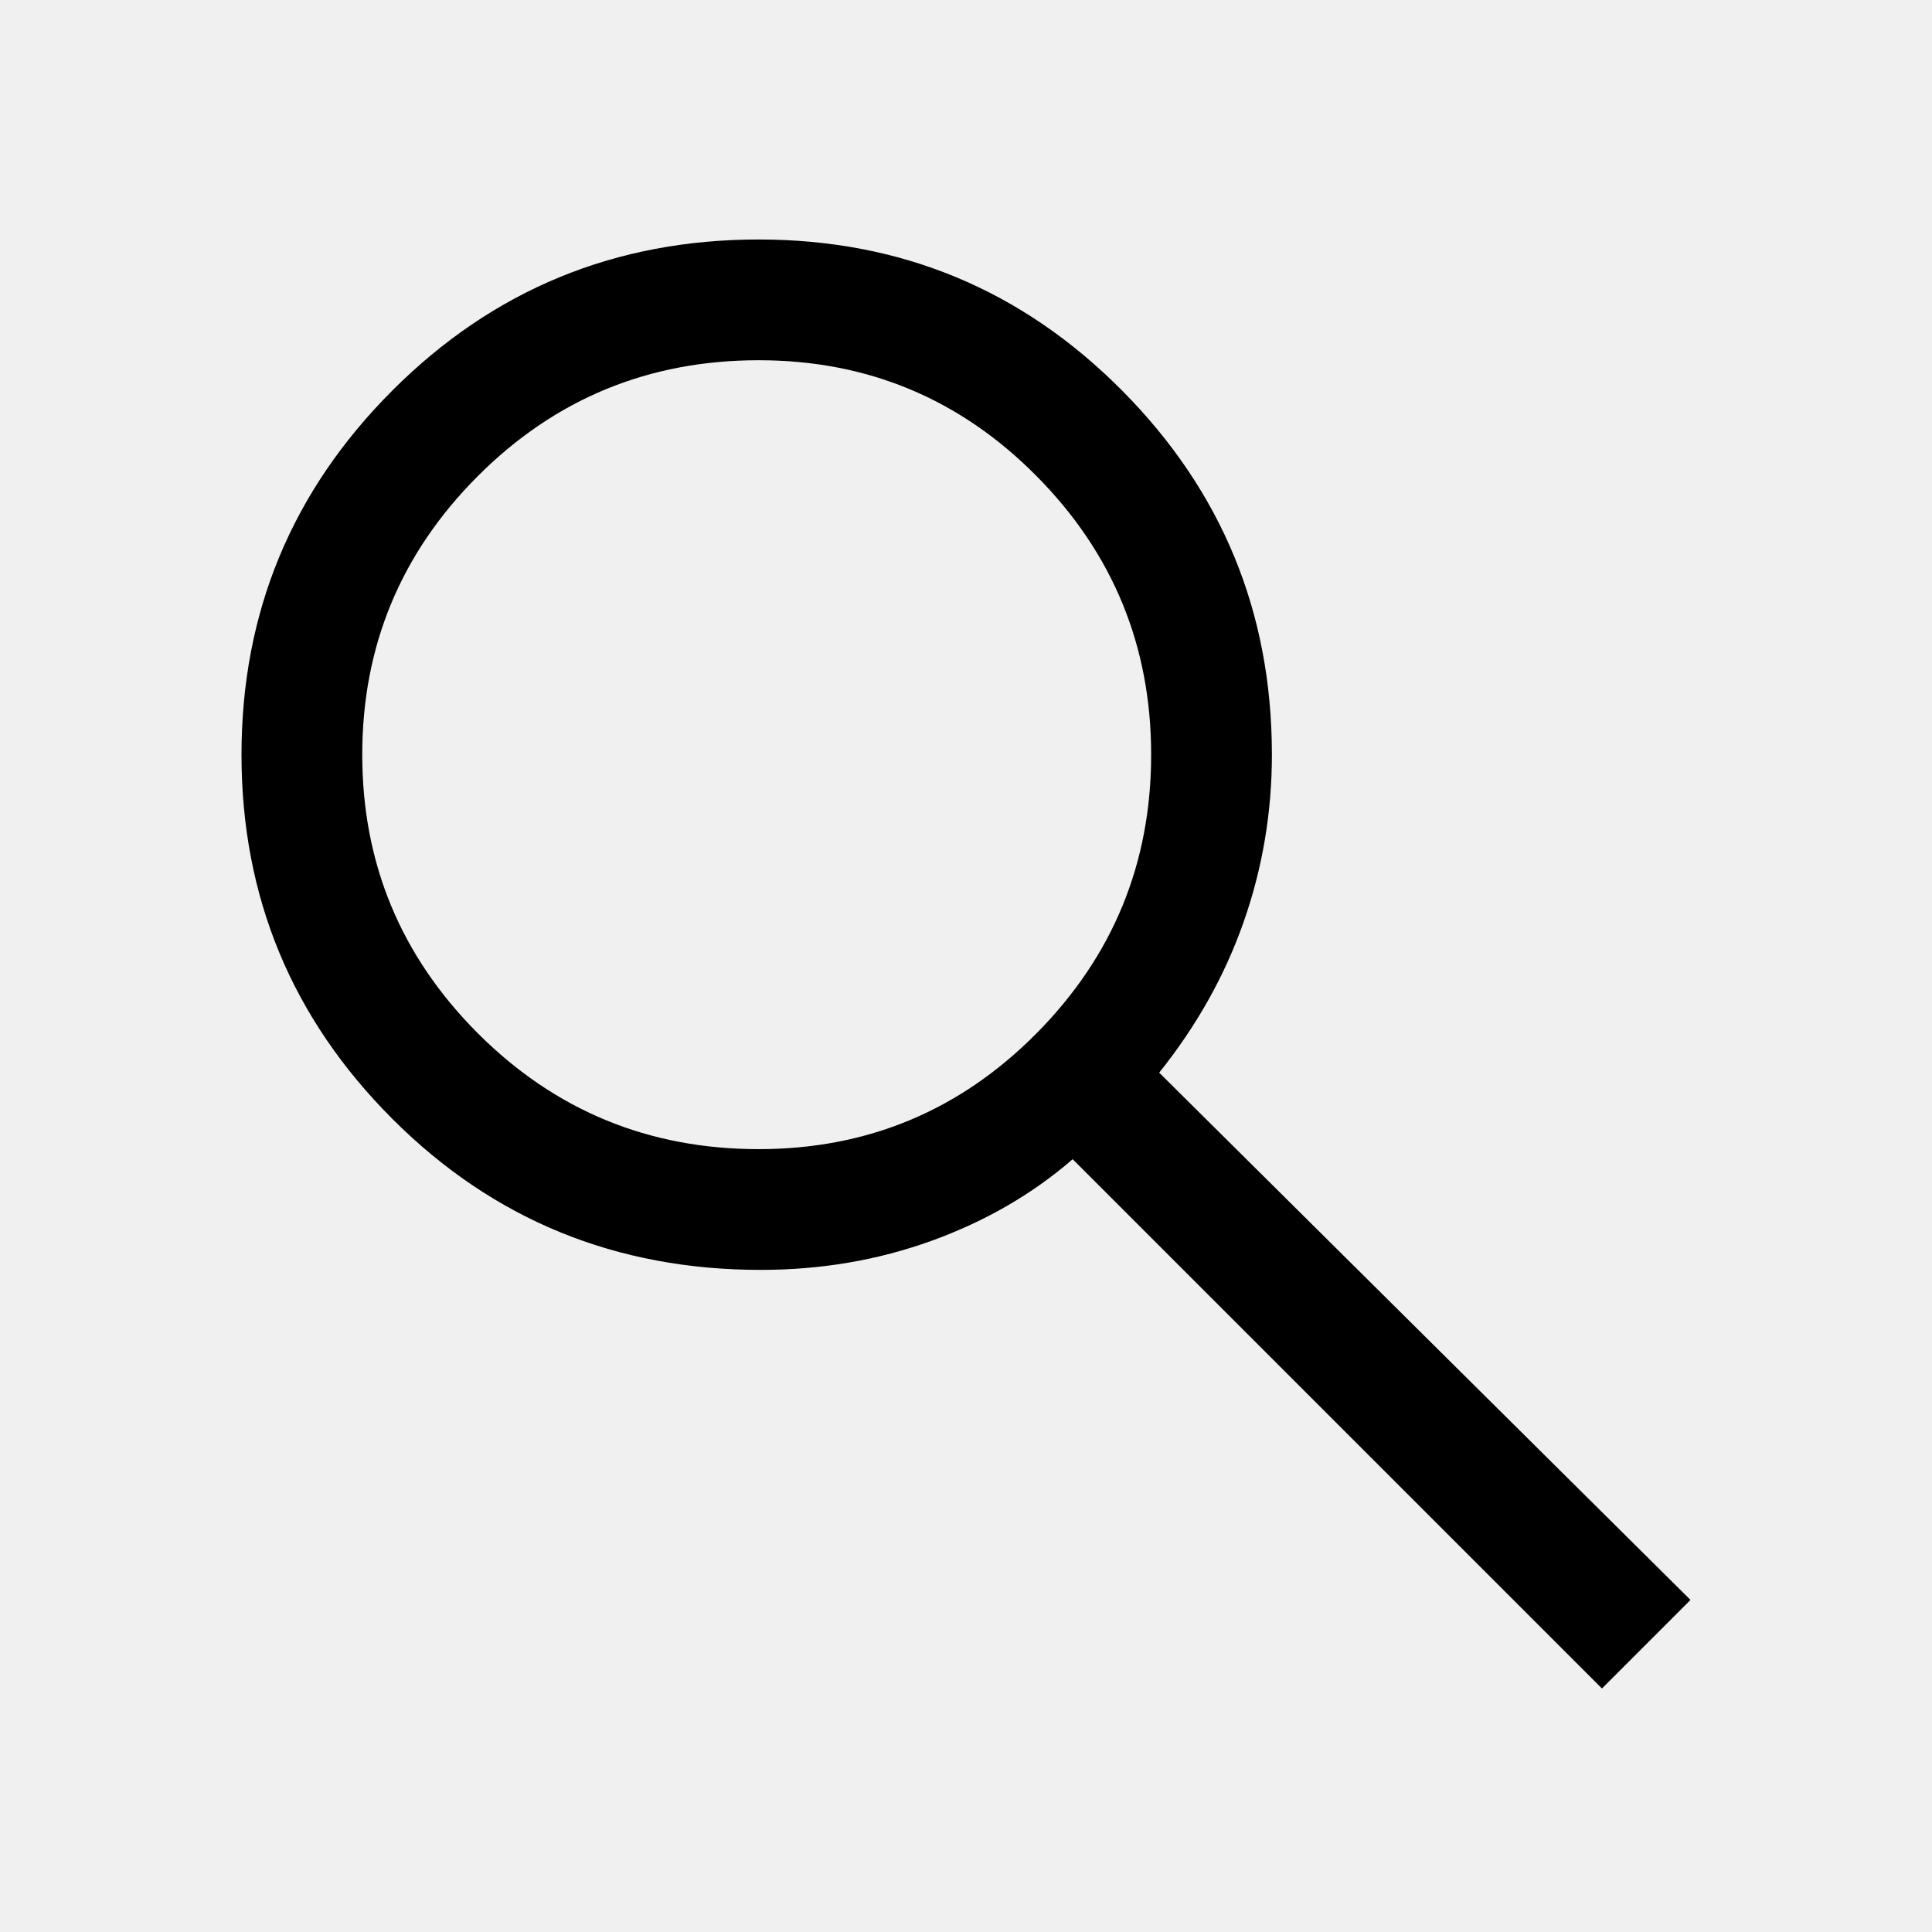
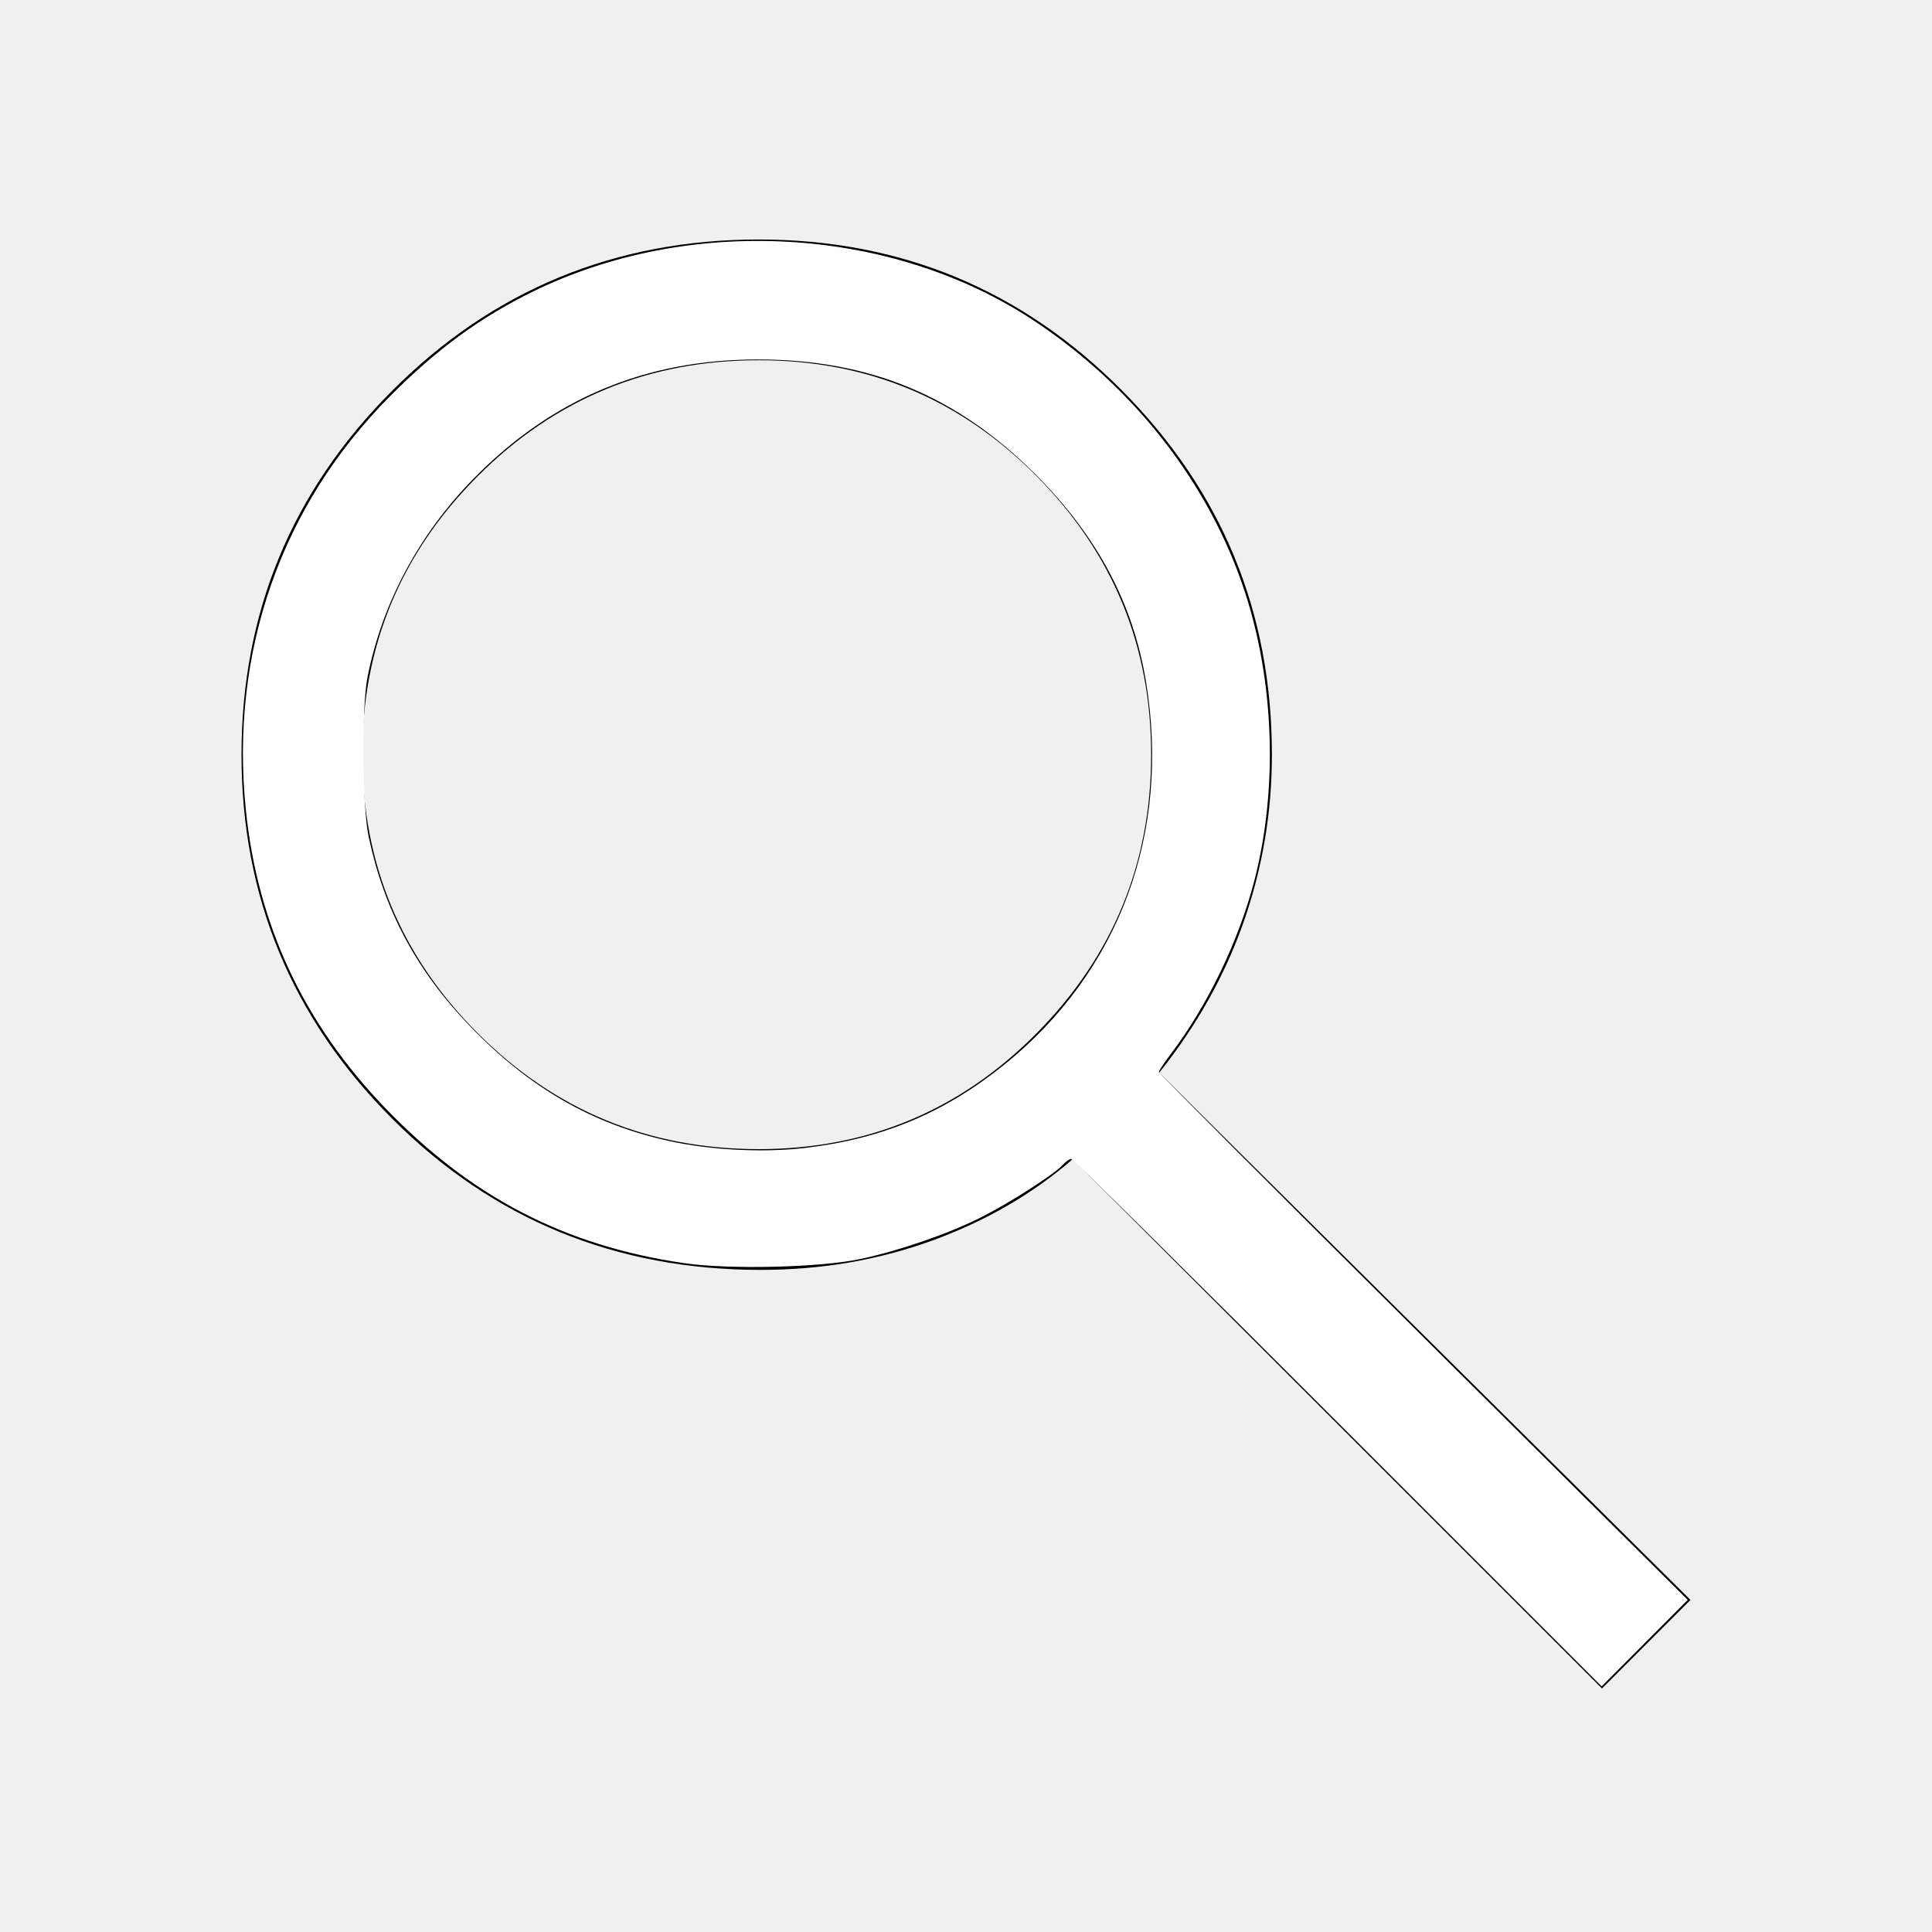
- <svg xmlns="http://www.w3.org/2000/svg" width="48" height="48">
-   <path d="M39.8 41.95 26.65 28.8q-1.5 1.3-3.5 2.025-2 .725-4.25.725-5.4 0-9.15-3.75T6 18.75q0-5.3 3.75-9.05 3.75-3.75 9.1-3.75 5.3 0 9.025 3.75 3.725 3.75 3.725 9.05 0 2.15-.7 4.15-.7 2-2.1 3.75L42 39.75Zm-20.95-13.4q4.05 0 6.9-2.875Q28.6 22.8 28.6 18.75t-2.85-6.925Q22.9 8.95 18.85 8.95q-4.1 0-6.975 2.875T9 18.75q0 4.05 2.875 6.925t6.975 2.875Z" />
+ <svg xmlns="http://www.w3.org/2000/svg" width="48" height="48" version="1.1" id="svg1152">
+   <defs id="defs1156" />
+   <path d="M39.8 41.95 26.65 28.8q-1.5 1.3-3.5 2.025-2 .725-4.25.725-5.4 0-9.15-3.75T6 18.75q0-5.3 3.75-9.05 3.75-3.75 9.1-3.75 5.3 0 9.025 3.75 3.725 3.75 3.725 9.05 0 2.15-.7 4.15-.7 2-2.1 3.75L42 39.75Zm-20.95-13.4q4.05 0 6.9-2.875Q28.6 22.8 28.6 18.75t-2.85-6.925Q22.9 8.95 18.85 8.95q-4.1 0-6.975 2.875T9 18.75q0 4.05 2.875 6.925t6.975 2.875Z" id="path1150" />
+   <path style="fill:#ffffff;stroke-width:0;paint-order:stroke markers fill" d="m 33.241,35.345 c -3.603,-3.603 -6.585,-6.552 -6.627,-6.552 -0.042,0 -0.135,0.065 -0.207,0.145 -0.218,0.241 -1.325,0.95 -2.053,1.316 -0.802,0.402 -2.001,0.816 -2.975,1.025 C 20.39,31.491 18.113,31.546 17,31.383 14.038,30.952 11.708,29.745 9.584,27.542 7.546,25.429 6.397,22.974 6.107,20.113 5.71,16.2 6.979,12.569 9.696,9.838 10.856,8.672 11.93,7.886 13.241,7.244 17.131,5.337 22.123,5.62 25.655,7.946 c 2.509,1.653 4.39,4.064 5.273,6.759 0.731,2.232 0.822,4.884 0.244,7.143 -0.385,1.503 -1.164,3.125 -2.082,4.336 -0.163,0.215 -0.298,0.417 -0.299,0.448 -0.001,0.031 2.955,2.995 6.569,6.587 l 6.571,6.53 -1.069,1.074 -1.069,1.074 z M 20.036,28.516 c 1.904,-0.229 3.428,-0.869 4.909,-2.06 2.868,-2.307 4.147,-5.762 3.526,-9.524 C 28.151,14.989 27.262,13.322 25.729,11.788 23.766,9.825 21.601,8.93 18.819,8.931 c -2.775,0.001 -5.081,0.964 -7.026,2.933 -1.374,1.391 -2.299,3.114 -2.663,4.963 -0.149,0.753 -0.13,3.218 0.03,3.966 0.395,1.843 1.19,3.326 2.529,4.714 1.463,1.517 3.015,2.414 4.905,2.834 1.059,0.236 2.38,0.303 3.443,0.175 z" id="path1158" />
</svg>
